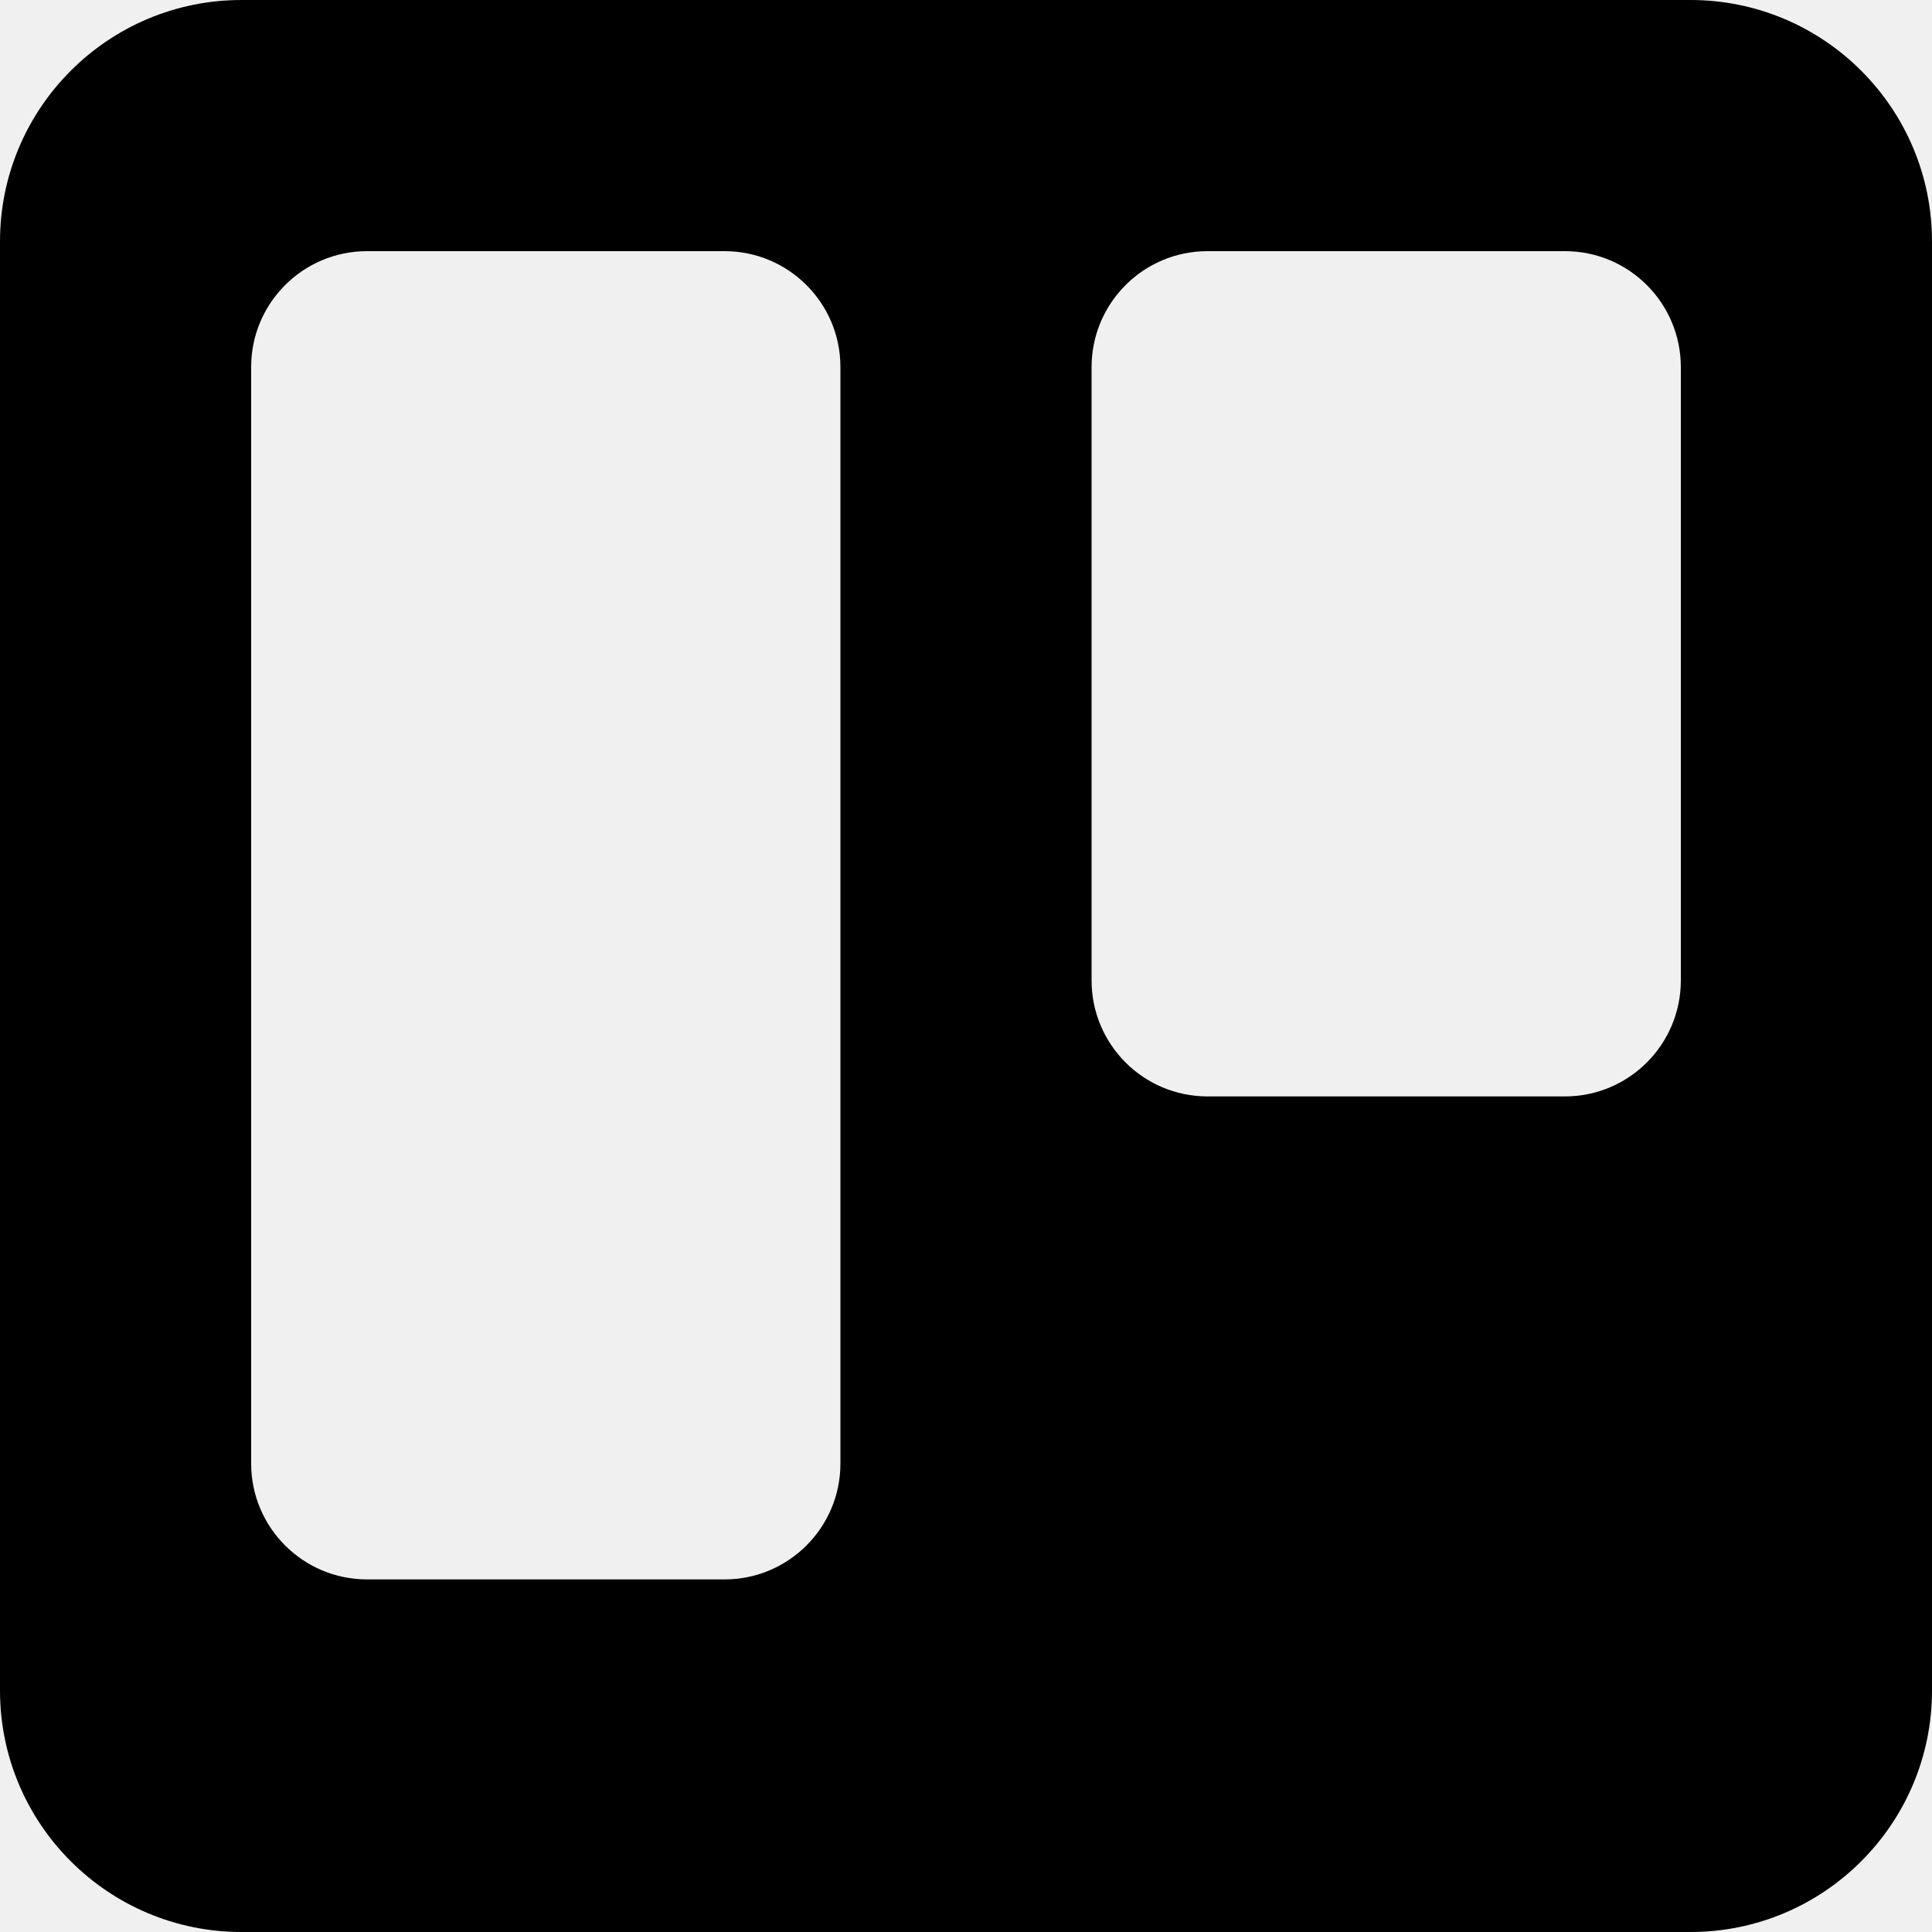
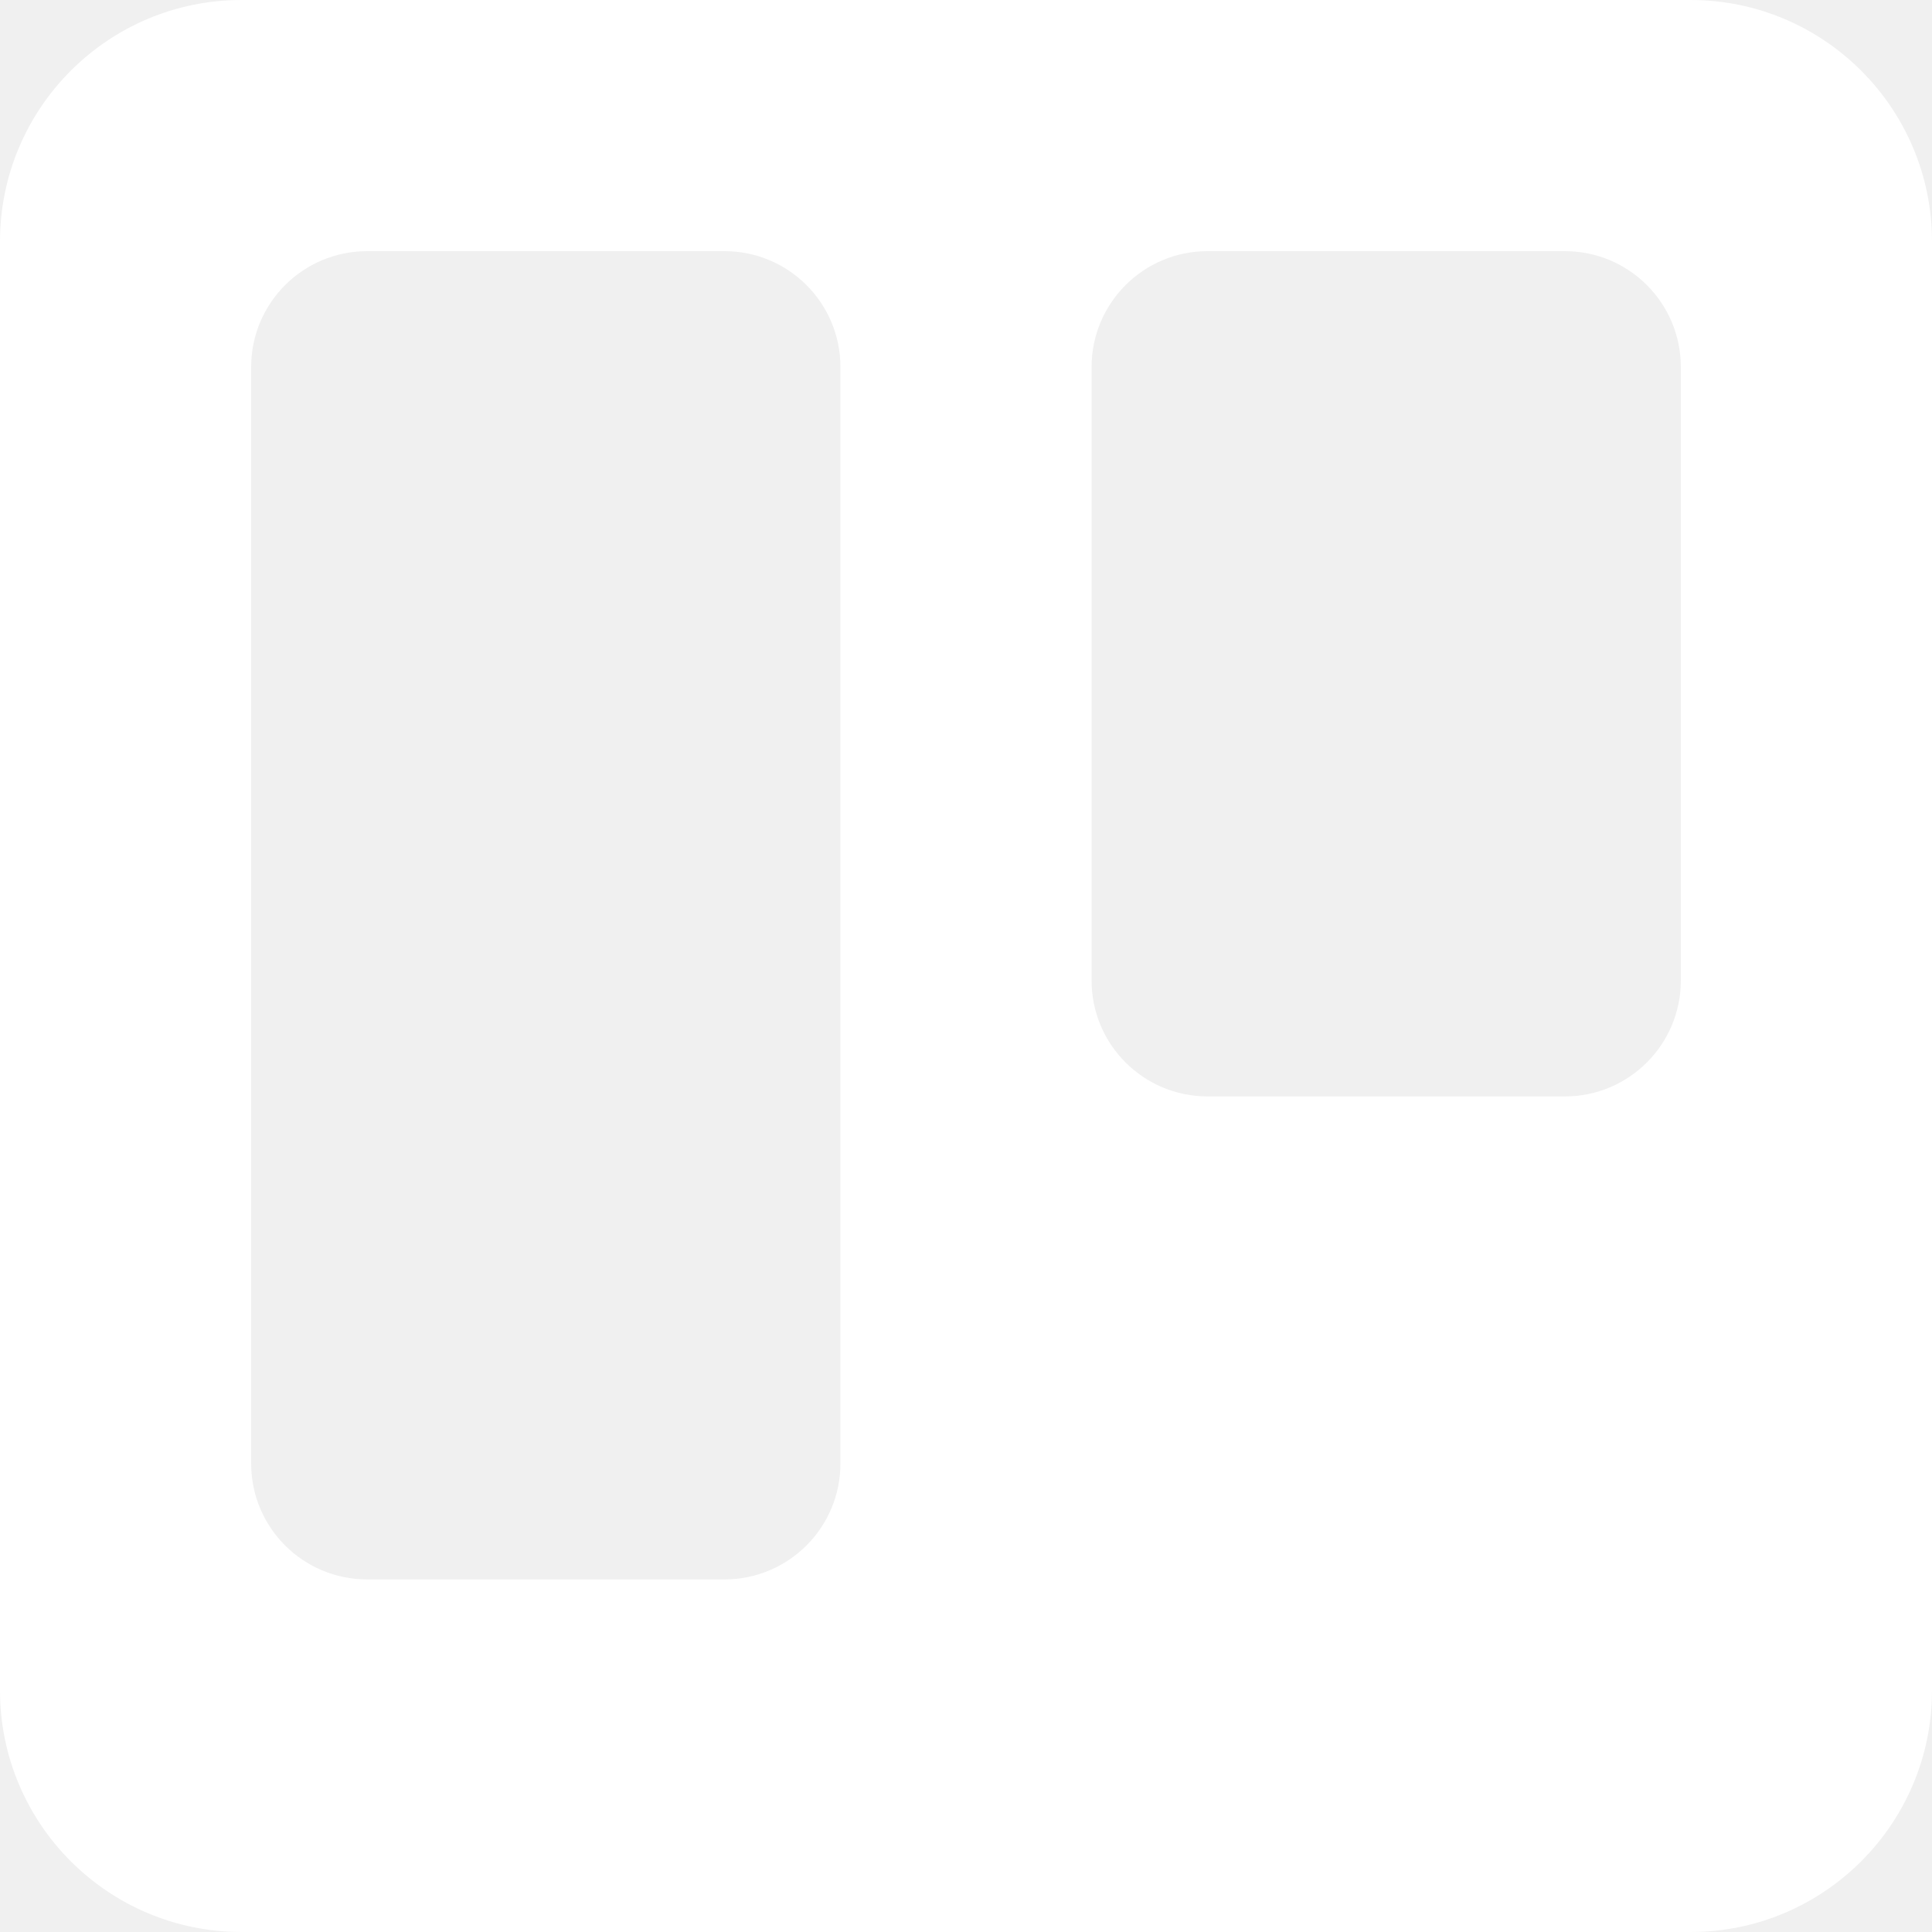
<svg xmlns="http://www.w3.org/2000/svg" width="200" height="200" viewBox="0 0 200 200">
-   <path d="M0 25C0 11.194 11.2 0 25 0h150c13.806 0 25 11.2 25 25v150c0 13.806-11.2 25-25 25H25c-13.807 0-25-11.2-25-25V25zm26 12.992C26 31.37 31.373 26 37.997 26h37.006C81.63 26 87 31.37 87 37.992v113.516c0 6.623-5.373 11.992-11.997 11.992H37.997C31.37 163.5 26 158.13 26 151.508V37.992zm87 .014C113 31.376 118.373 26 124.997 26h37.006C168.63 26 174 31.375 174 38.006v63.488c0 6.63-5.373 12.006-11.997 12.006h-37.006c-6.626 0-11.997-5.375-11.997-12.006V38.006z" fill="#000" fill-rule="evenodd" />
+   <path d="M0 25C0 11.194 11.2 0 25 0h150c13.806 0 25 11.2 25 25v150c0 13.806-11.2 25-25 25H25c-13.807 0-25-11.2-25-25V25zm26 12.992C26 31.37 31.373 26 37.997 26h37.006C81.63 26 87 31.37 87 37.992v113.516c0 6.623-5.373 11.992-11.997 11.992H37.997C31.37 163.5 26 158.13 26 151.508V37.992zm87 .014C113 31.376 118.373 26 124.997 26h37.006C168.63 26 174 31.375 174 38.006v63.488c0 6.63-5.373 12.006-11.997 12.006h-37.006c-6.626 0-11.997-5.375-11.997-12.006V38.006z" fill="#fff" fill-rule="evenodd" />
</svg>
